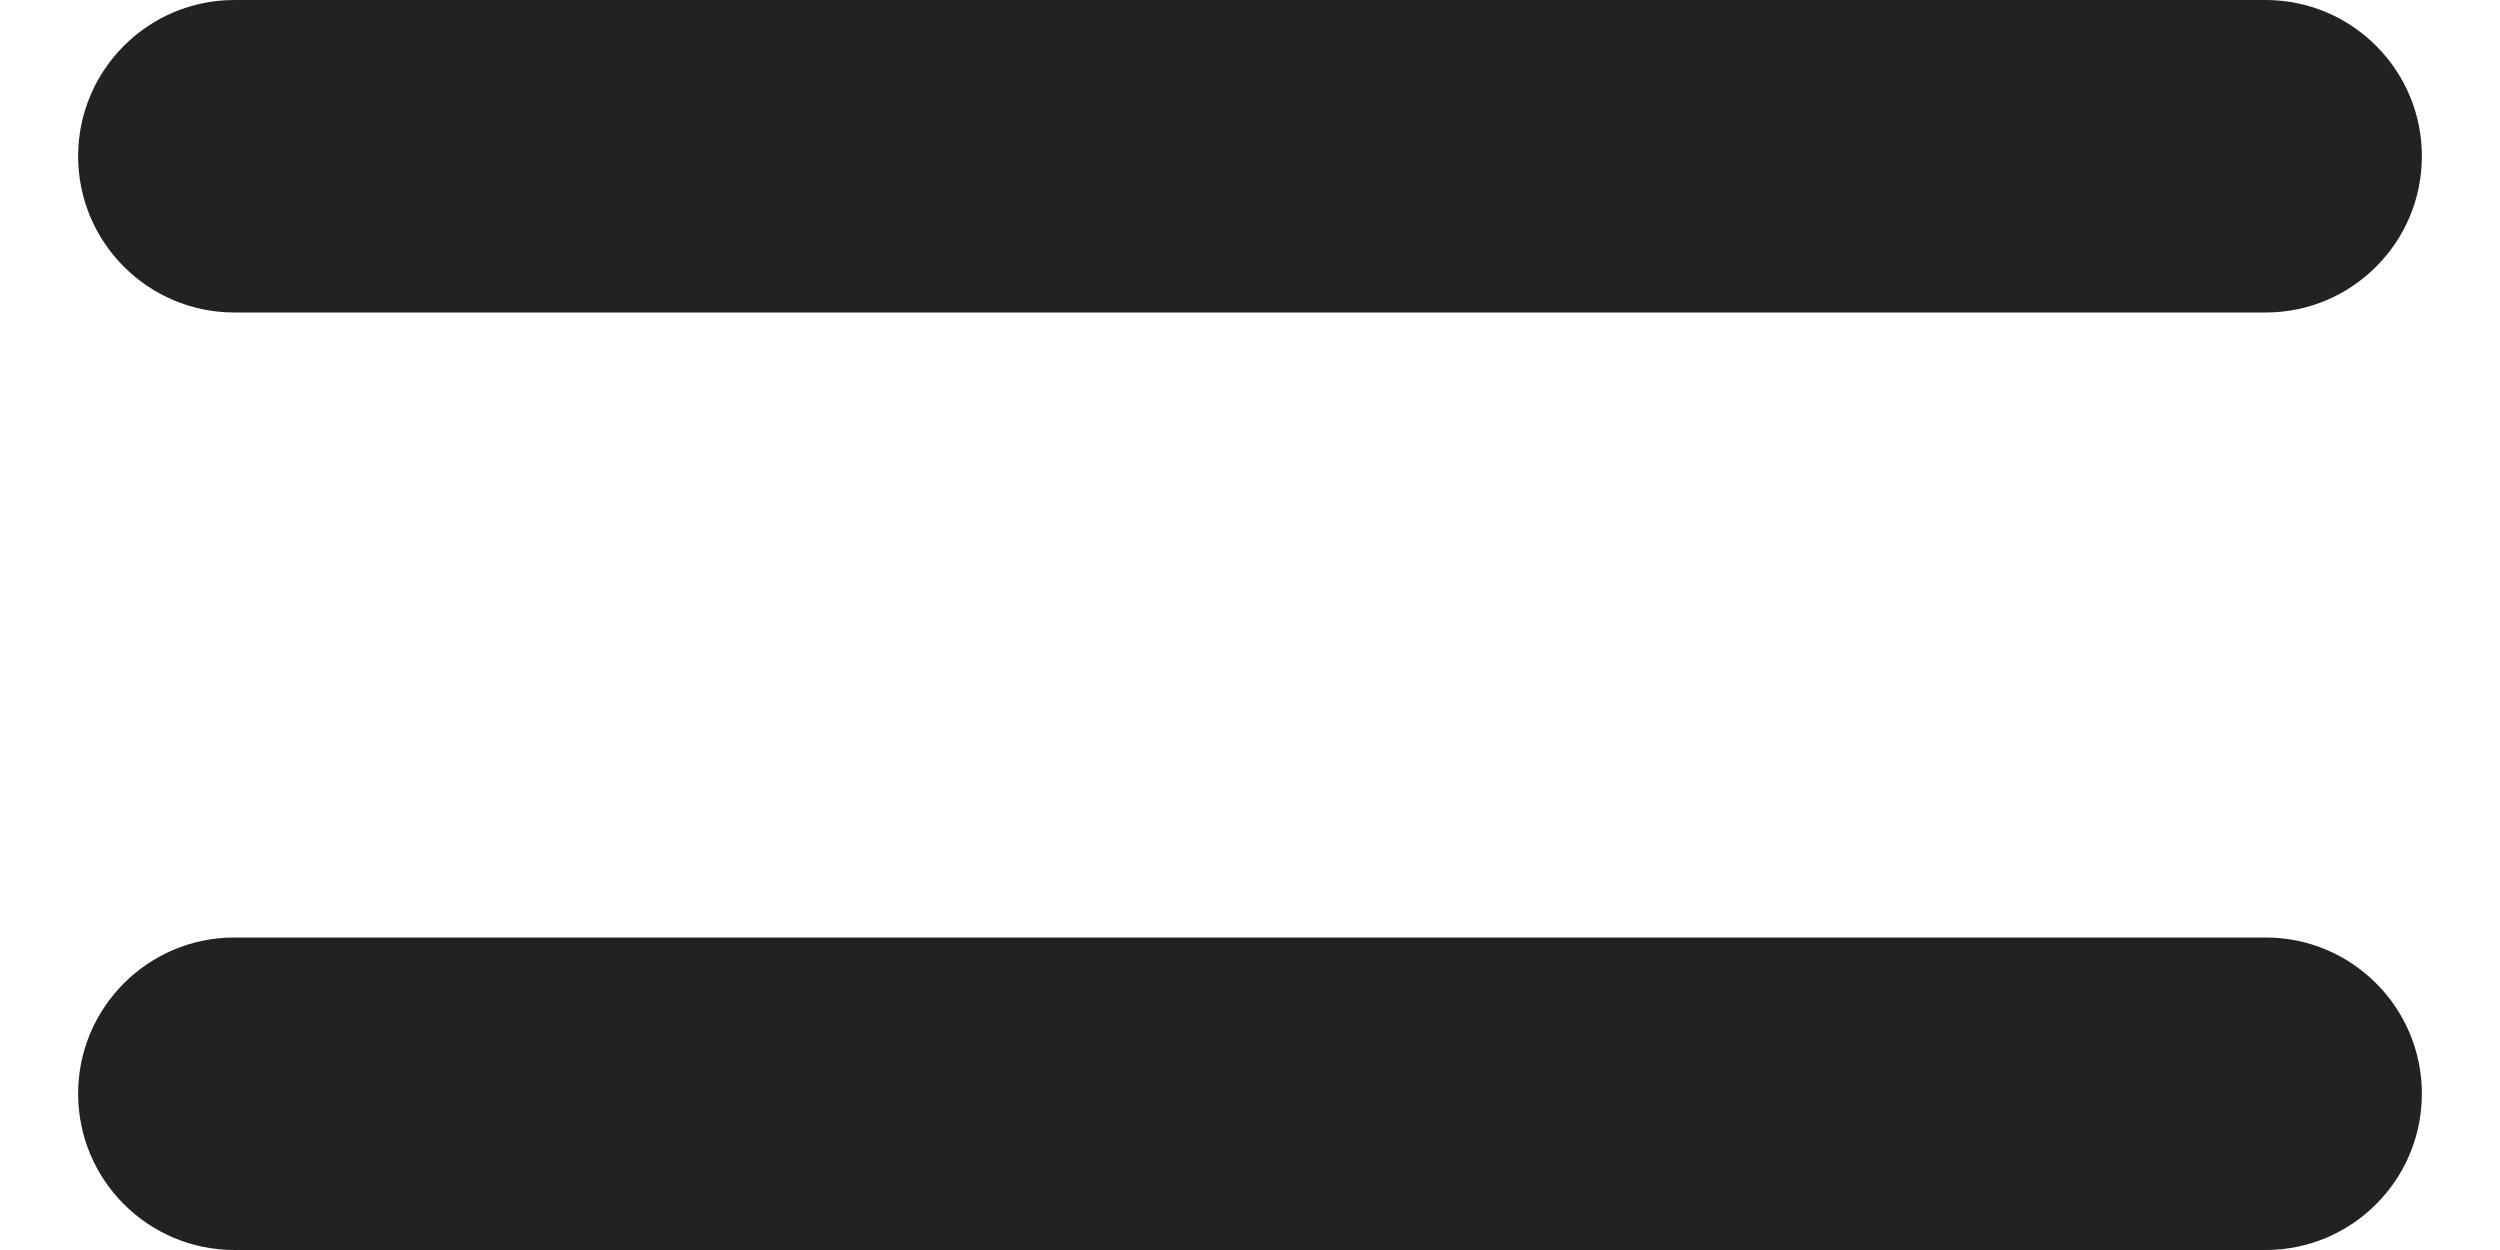
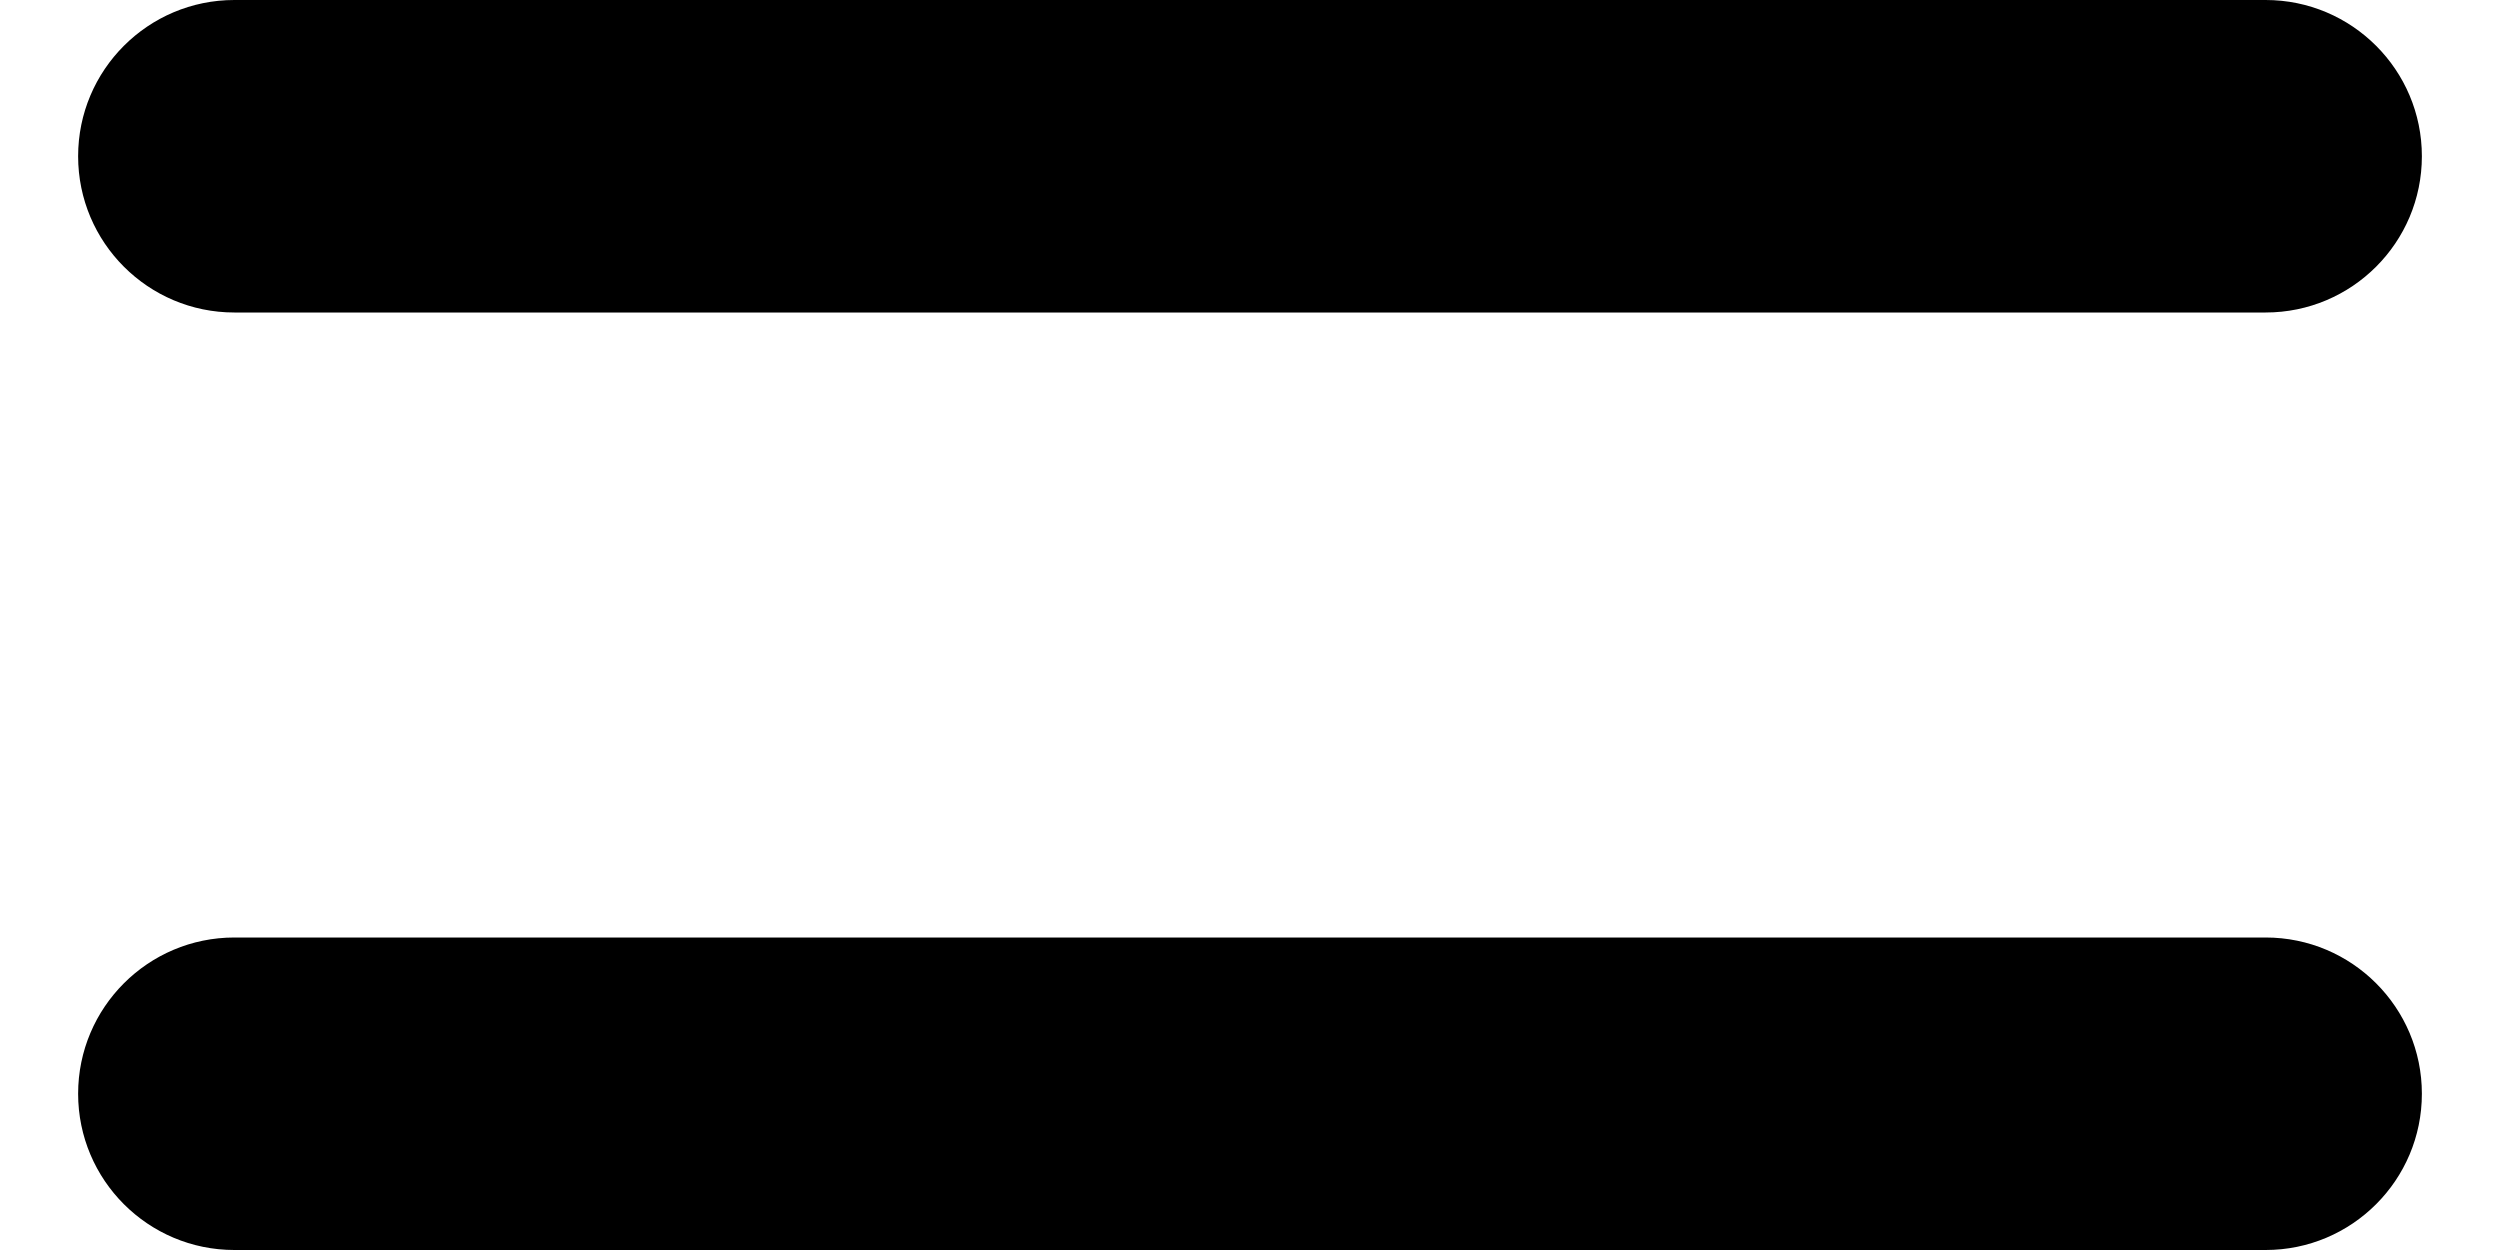
- <svg xmlns="http://www.w3.org/2000/svg" width="16" height="8" viewBox="0 0 16 8" fill="none">
-   <path fill-rule="evenodd" clip-rule="evenodd" d="M1.5 0C0.948 0 0.5 0.448 0.5 1C0.5 1.552 0.948 2 1.5 2H14.5C15.052 2 15.5 1.552 15.5 1C15.5 0.448 15.052 0 14.5 0H1.5ZM1.5 6C0.948 6 0.5 6.448 0.5 7C0.5 7.552 0.948 8 1.5 8H14.5C15.052 8 15.5 7.552 15.5 7C15.5 6.448 15.052 6 14.5 6H1.5Z" fill="#222222" />
+ <svg xmlns="http://www.w3.org/2000/svg" width="16" height="8" viewBox="0 0 16 8">
+   <path fill-rule="evenodd" clip-rule="evenodd" d="M1.5 0C0.948 0 0.5 0.448 0.5 1C0.5 1.552 0.948 2 1.5 2H14.5C15.052 2 15.5 1.552 15.5 1C15.5 0.448 15.052 0 14.5 0H1.5ZM1.5 6C0.948 6 0.5 6.448 0.5 7C0.5 7.552 0.948 8 1.5 8H14.5C15.052 8 15.5 7.552 15.5 7C15.5 6.448 15.052 6 14.5 6H1.5Z" />
</svg>
